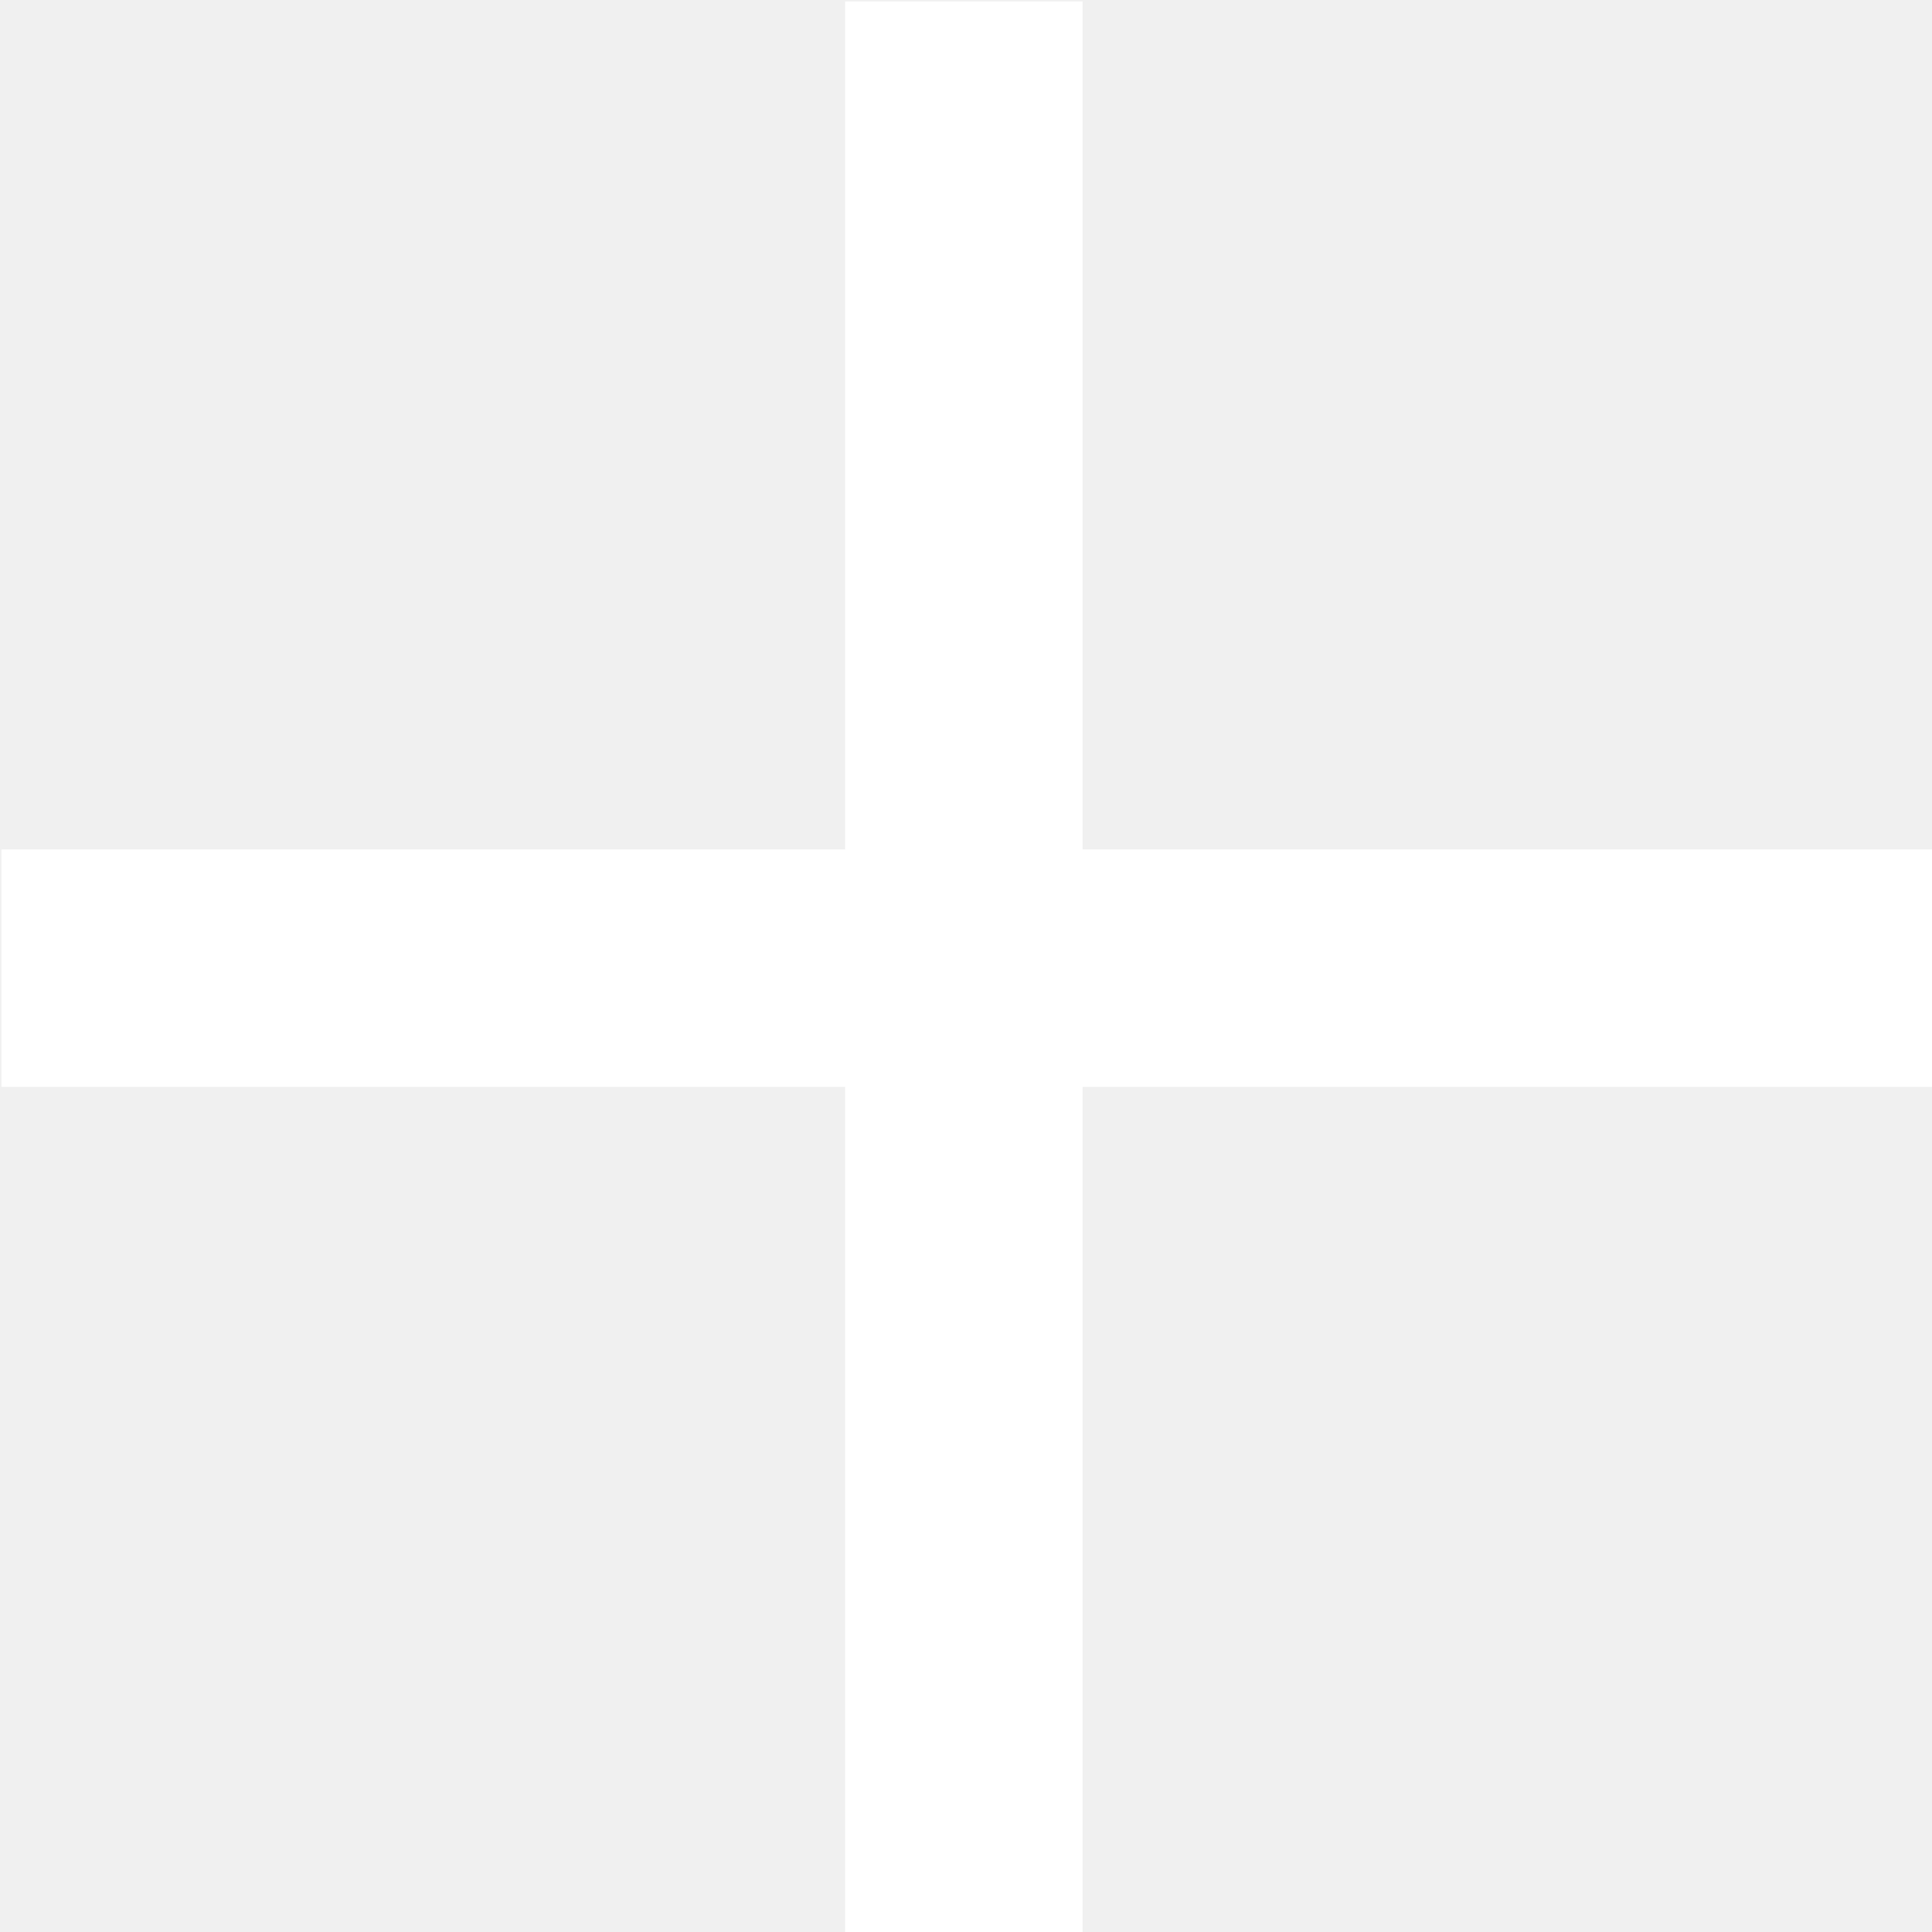
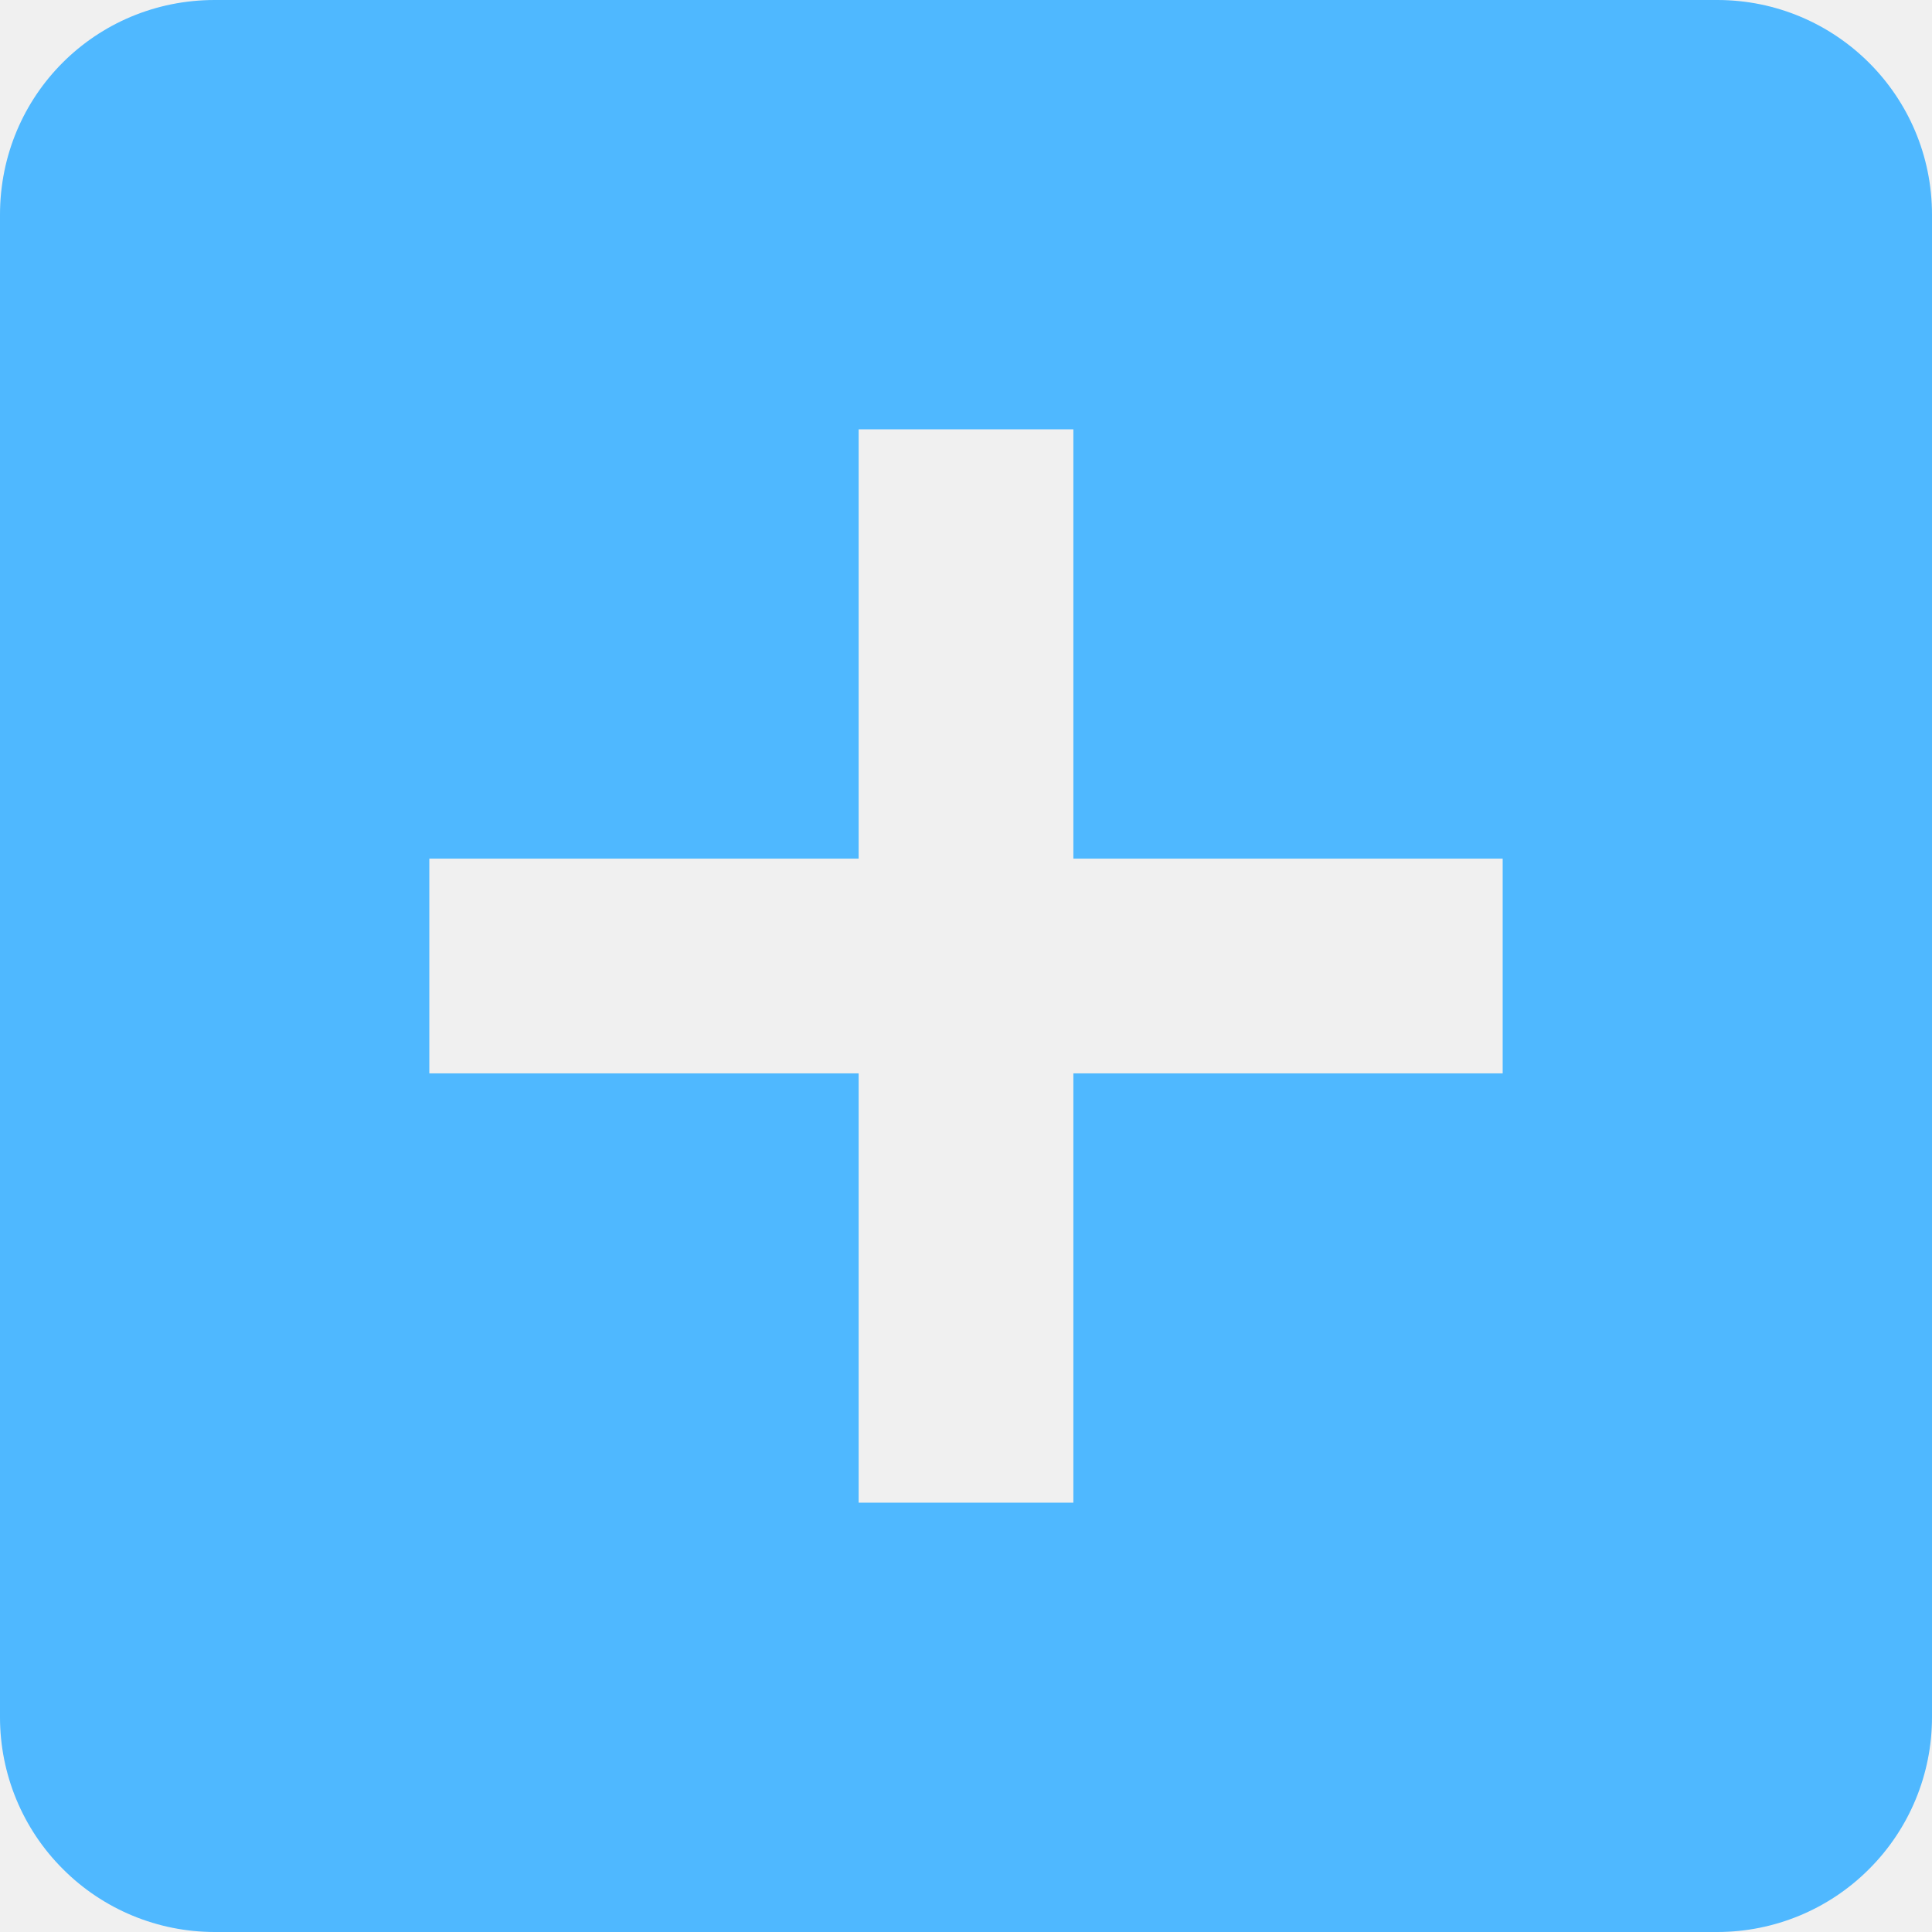
- <svg xmlns="http://www.w3.org/2000/svg" width="16" height="16" viewBox="0 0 16 16" fill="none" version="1.1" id="svg4">
-   <defs id="defs8" />
-   <g id="g846" style="fill:#ffffff;fill-opacity:1">
-     <rect y="0.012" x="6.999" height="15.988" width="1.966" id="rect827" style="opacity:1;fill:#ffffff;fill-opacity:1;stroke:none;stroke-width:7.669;stroke-linecap:round;stroke-linejoin:round;stroke-miterlimit:4;stroke-dasharray:none;stroke-opacity:1" />
-     <rect transform="rotate(90)" y="-16" x="7.035" height="15.988" width="1.966" id="rect827-8" style="opacity:1;fill:#ffffff;fill-opacity:1;stroke:none;stroke-width:7.669;stroke-linecap:round;stroke-linejoin:round;stroke-miterlimit:4;stroke-dasharray:none;stroke-opacity:1" />
-   </g>
+ <svg xmlns="http://www.w3.org/2000/svg" width="14" height="14" viewBox="0 0 14 14" fill="none">
+   <path d="M10.889 7.778H7.778V10.889H6.222V7.778H3.111V6.222H6.222V3.111H7.778V6.222H10.889V7.778ZM12.444 0H1.556C0.692 0 0 0.692 0 1.556V12.444C0 12.857 0.164 13.253 0.456 13.544C0.747 13.836 1.143 14 1.556 14H12.444C12.857 14 13.253 13.836 13.544 13.544C13.836 13.253 14 12.857 14 12.444V1.556C14 0.692 13.3 0 12.444 0Z" fill="#4FB8FF" />
</svg>
